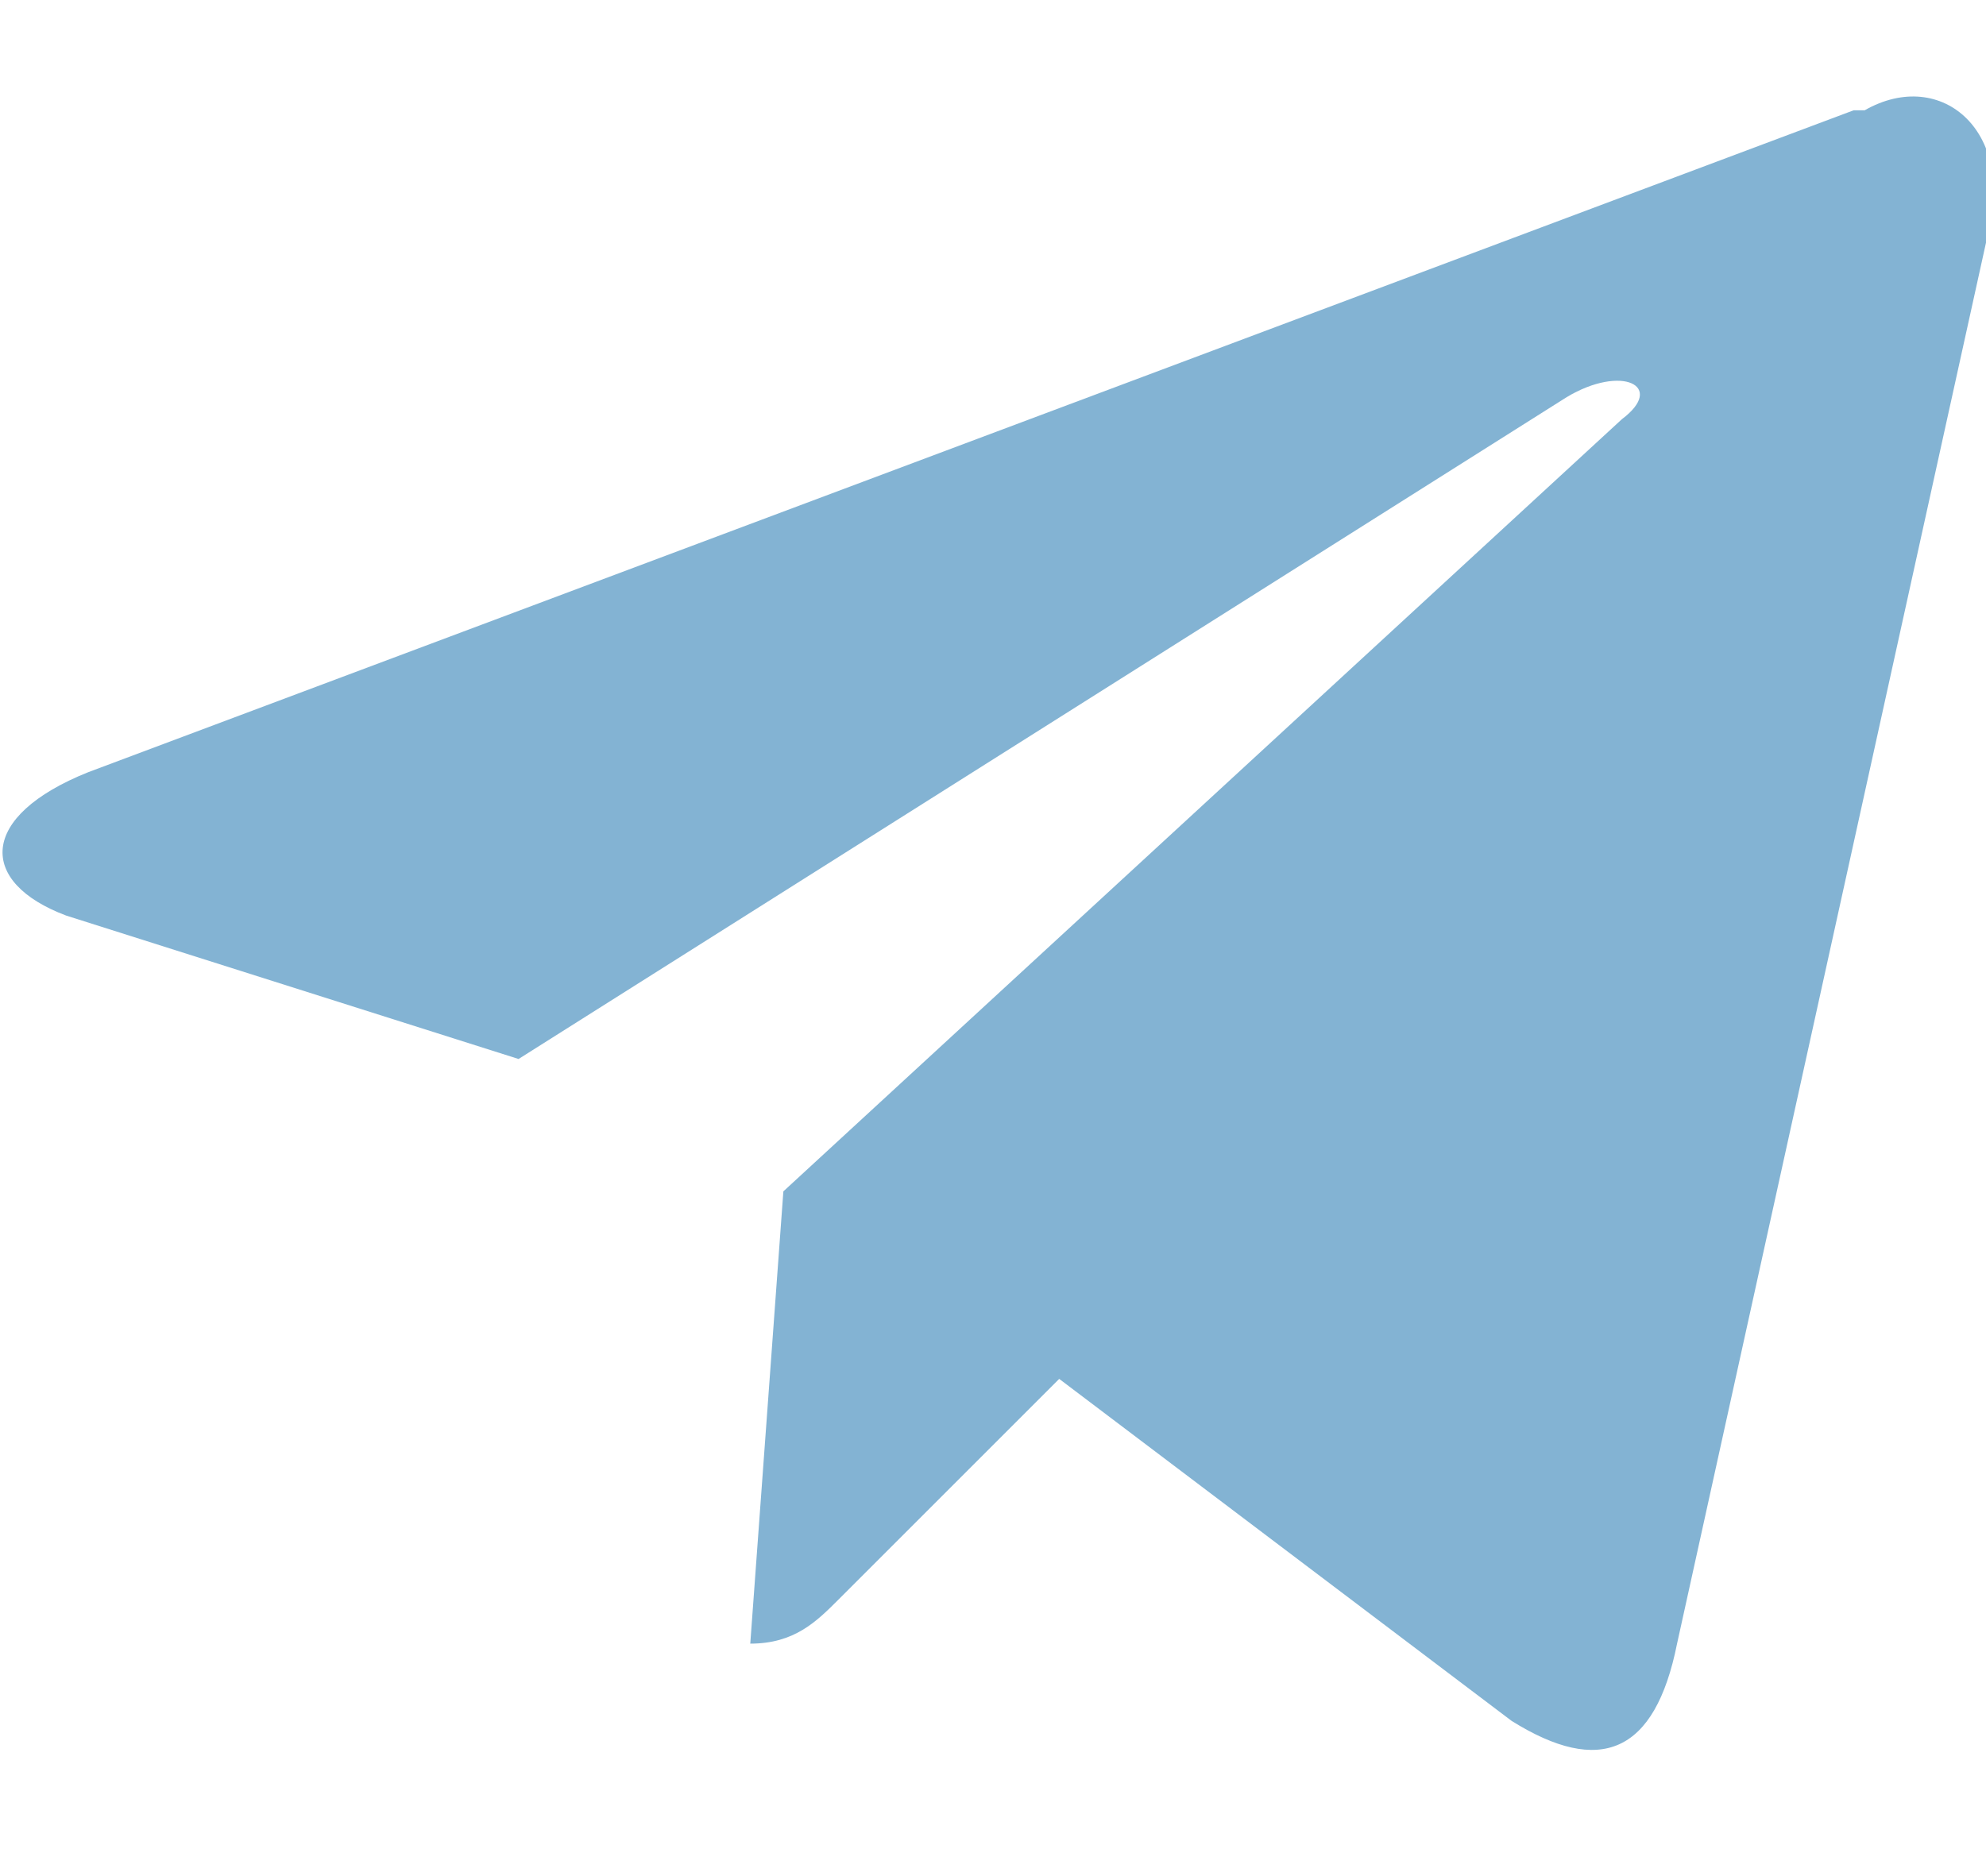
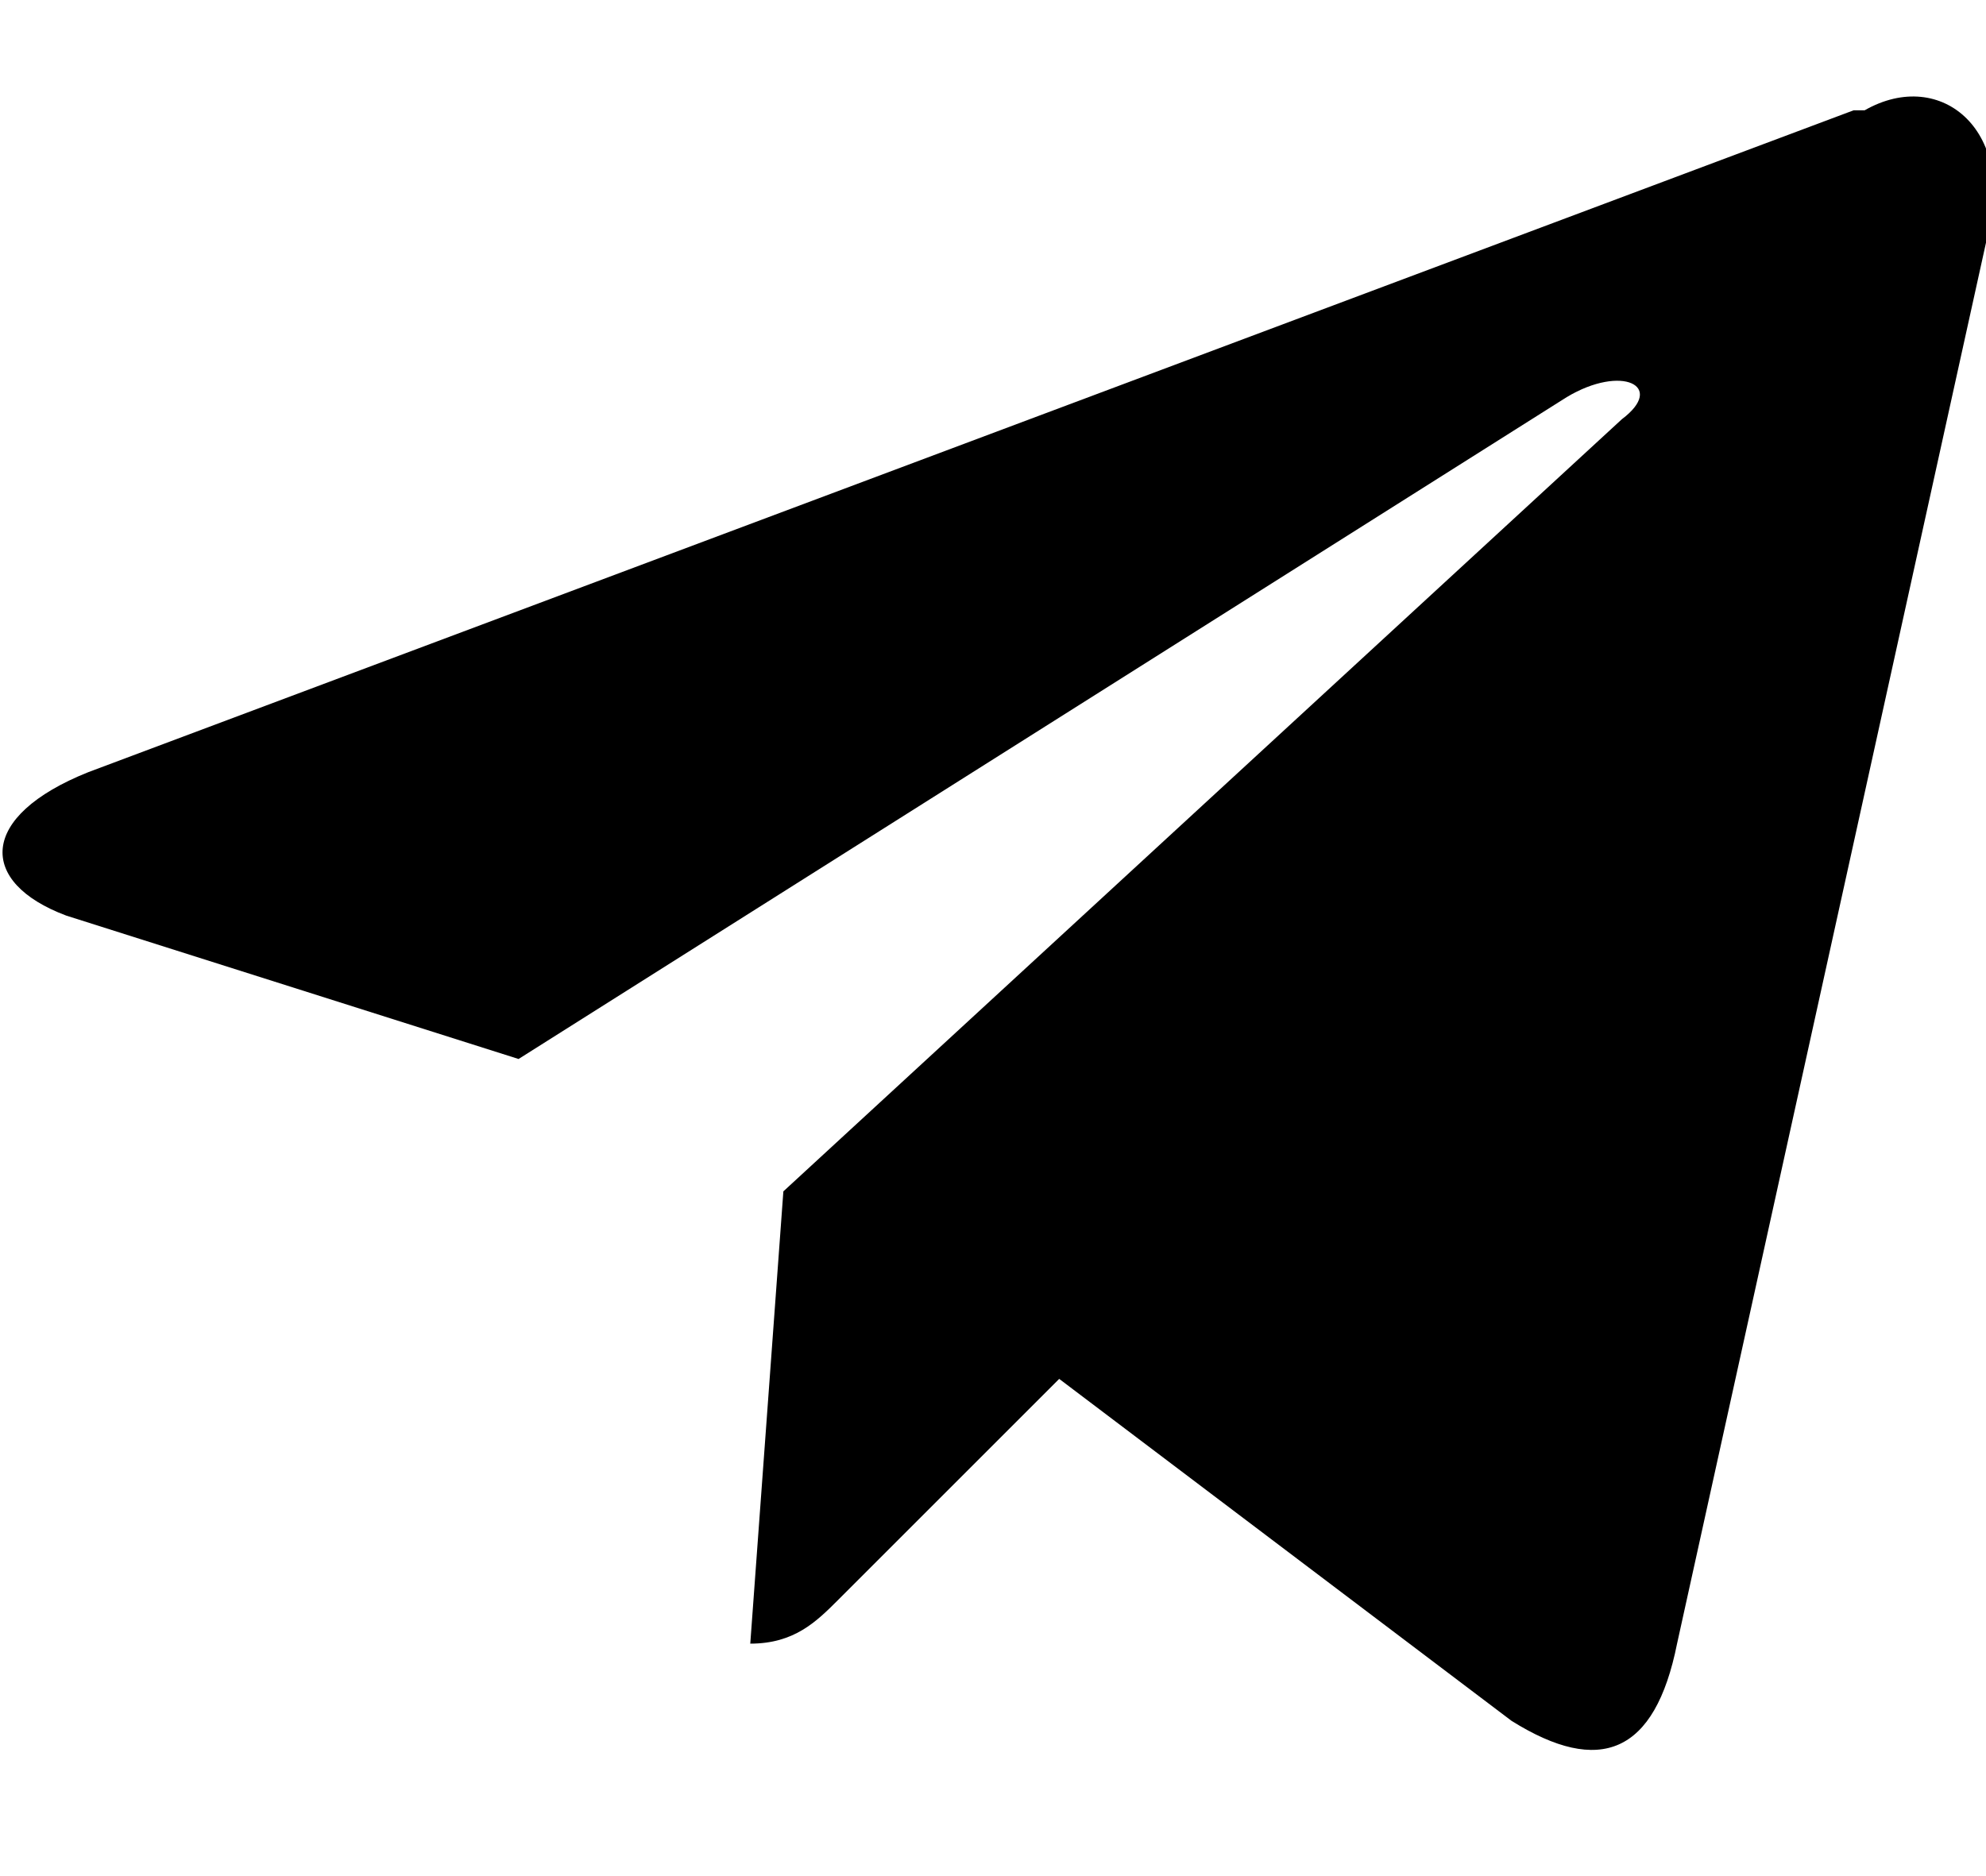
<svg xmlns="http://www.w3.org/2000/svg" width="18" height="17" fill="none">
-   <path fill="#83B3D3" d="M16.8 1 .8 7c-1 .4-1 1-.2 1.3l4.1 1.3 9.5-6c.5-.3.9-.1.5.2l-7.6 7-.3 4.1c.4 0 .6-.2.8-.4l2-2 4.1 3.1c.8.5 1.3.3 1.5-.7L18 2.2c.3-1-.4-1.6-1.1-1.2Z" />
+   <path fill="currentColor" d="M16.8 1 .8 7c-1 .4-1 1-.2 1.3l4.1 1.3 9.5-6c.5-.3.9-.1.5.2l-7.6 7-.3 4.1c.4 0 .6-.2.8-.4l2-2 4.1 3.1c.8.5 1.3.3 1.5-.7L18 2.2c.3-1-.4-1.6-1.1-1.2Z" />
</svg>
